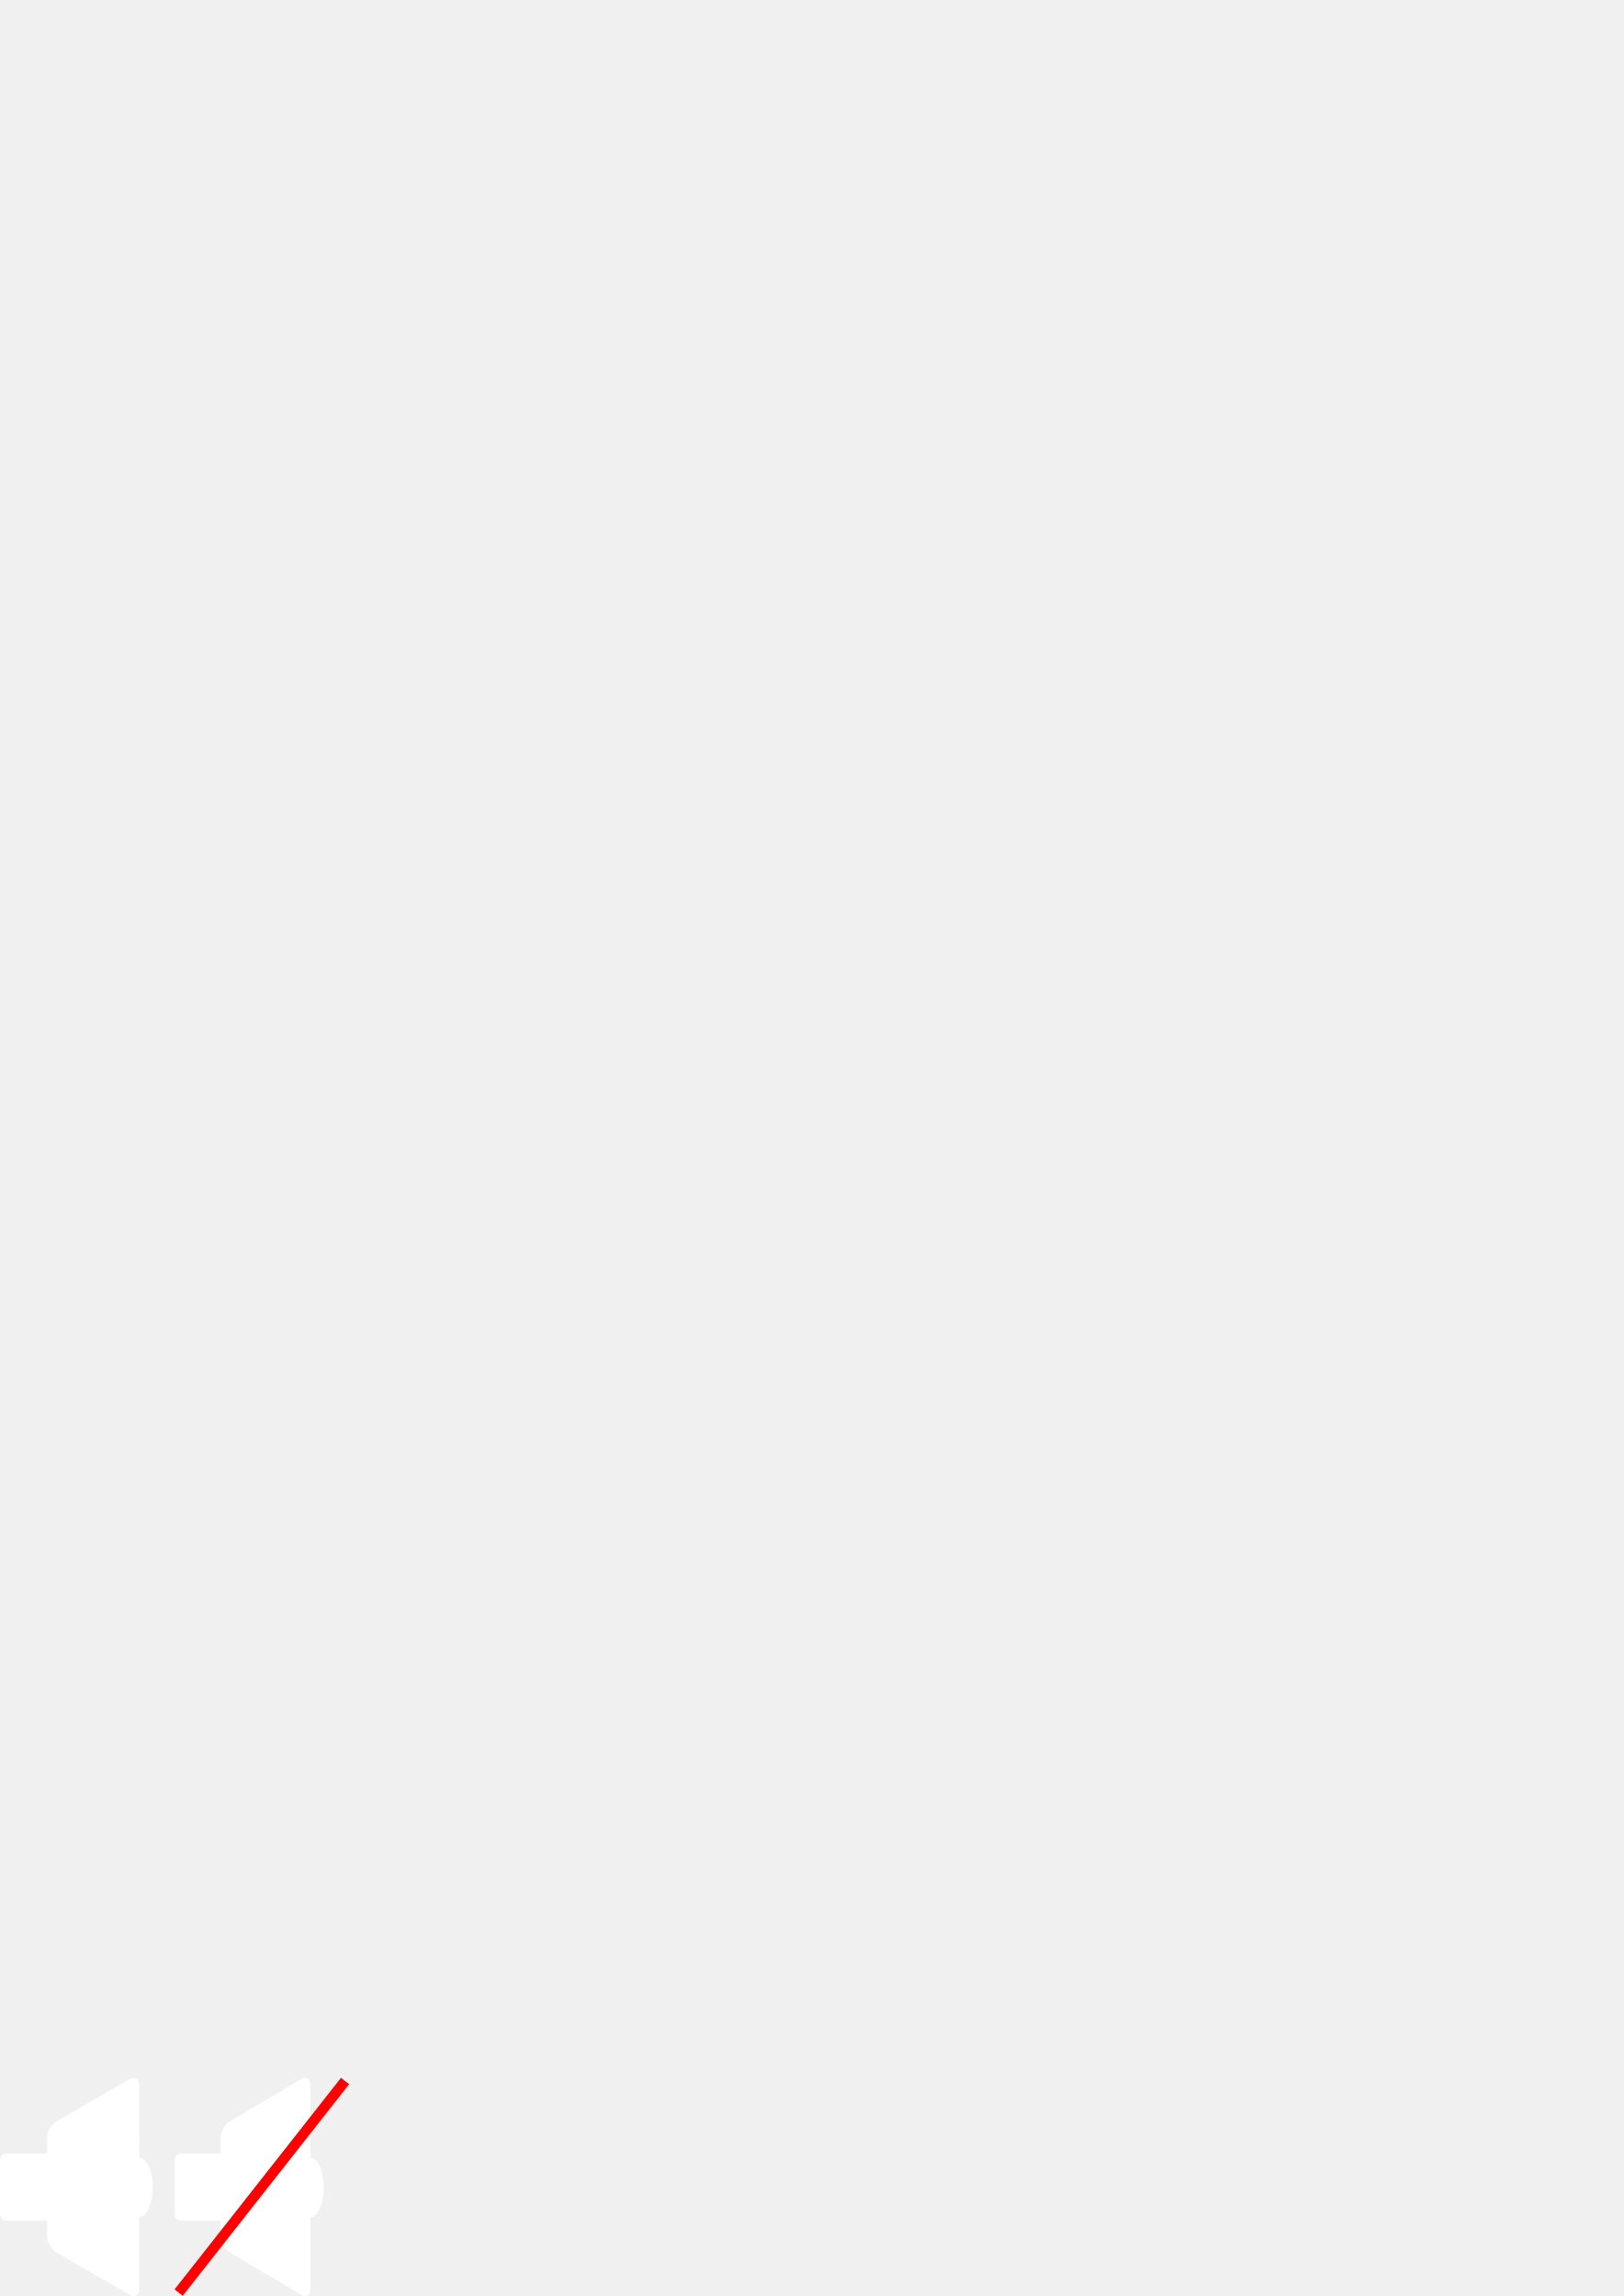
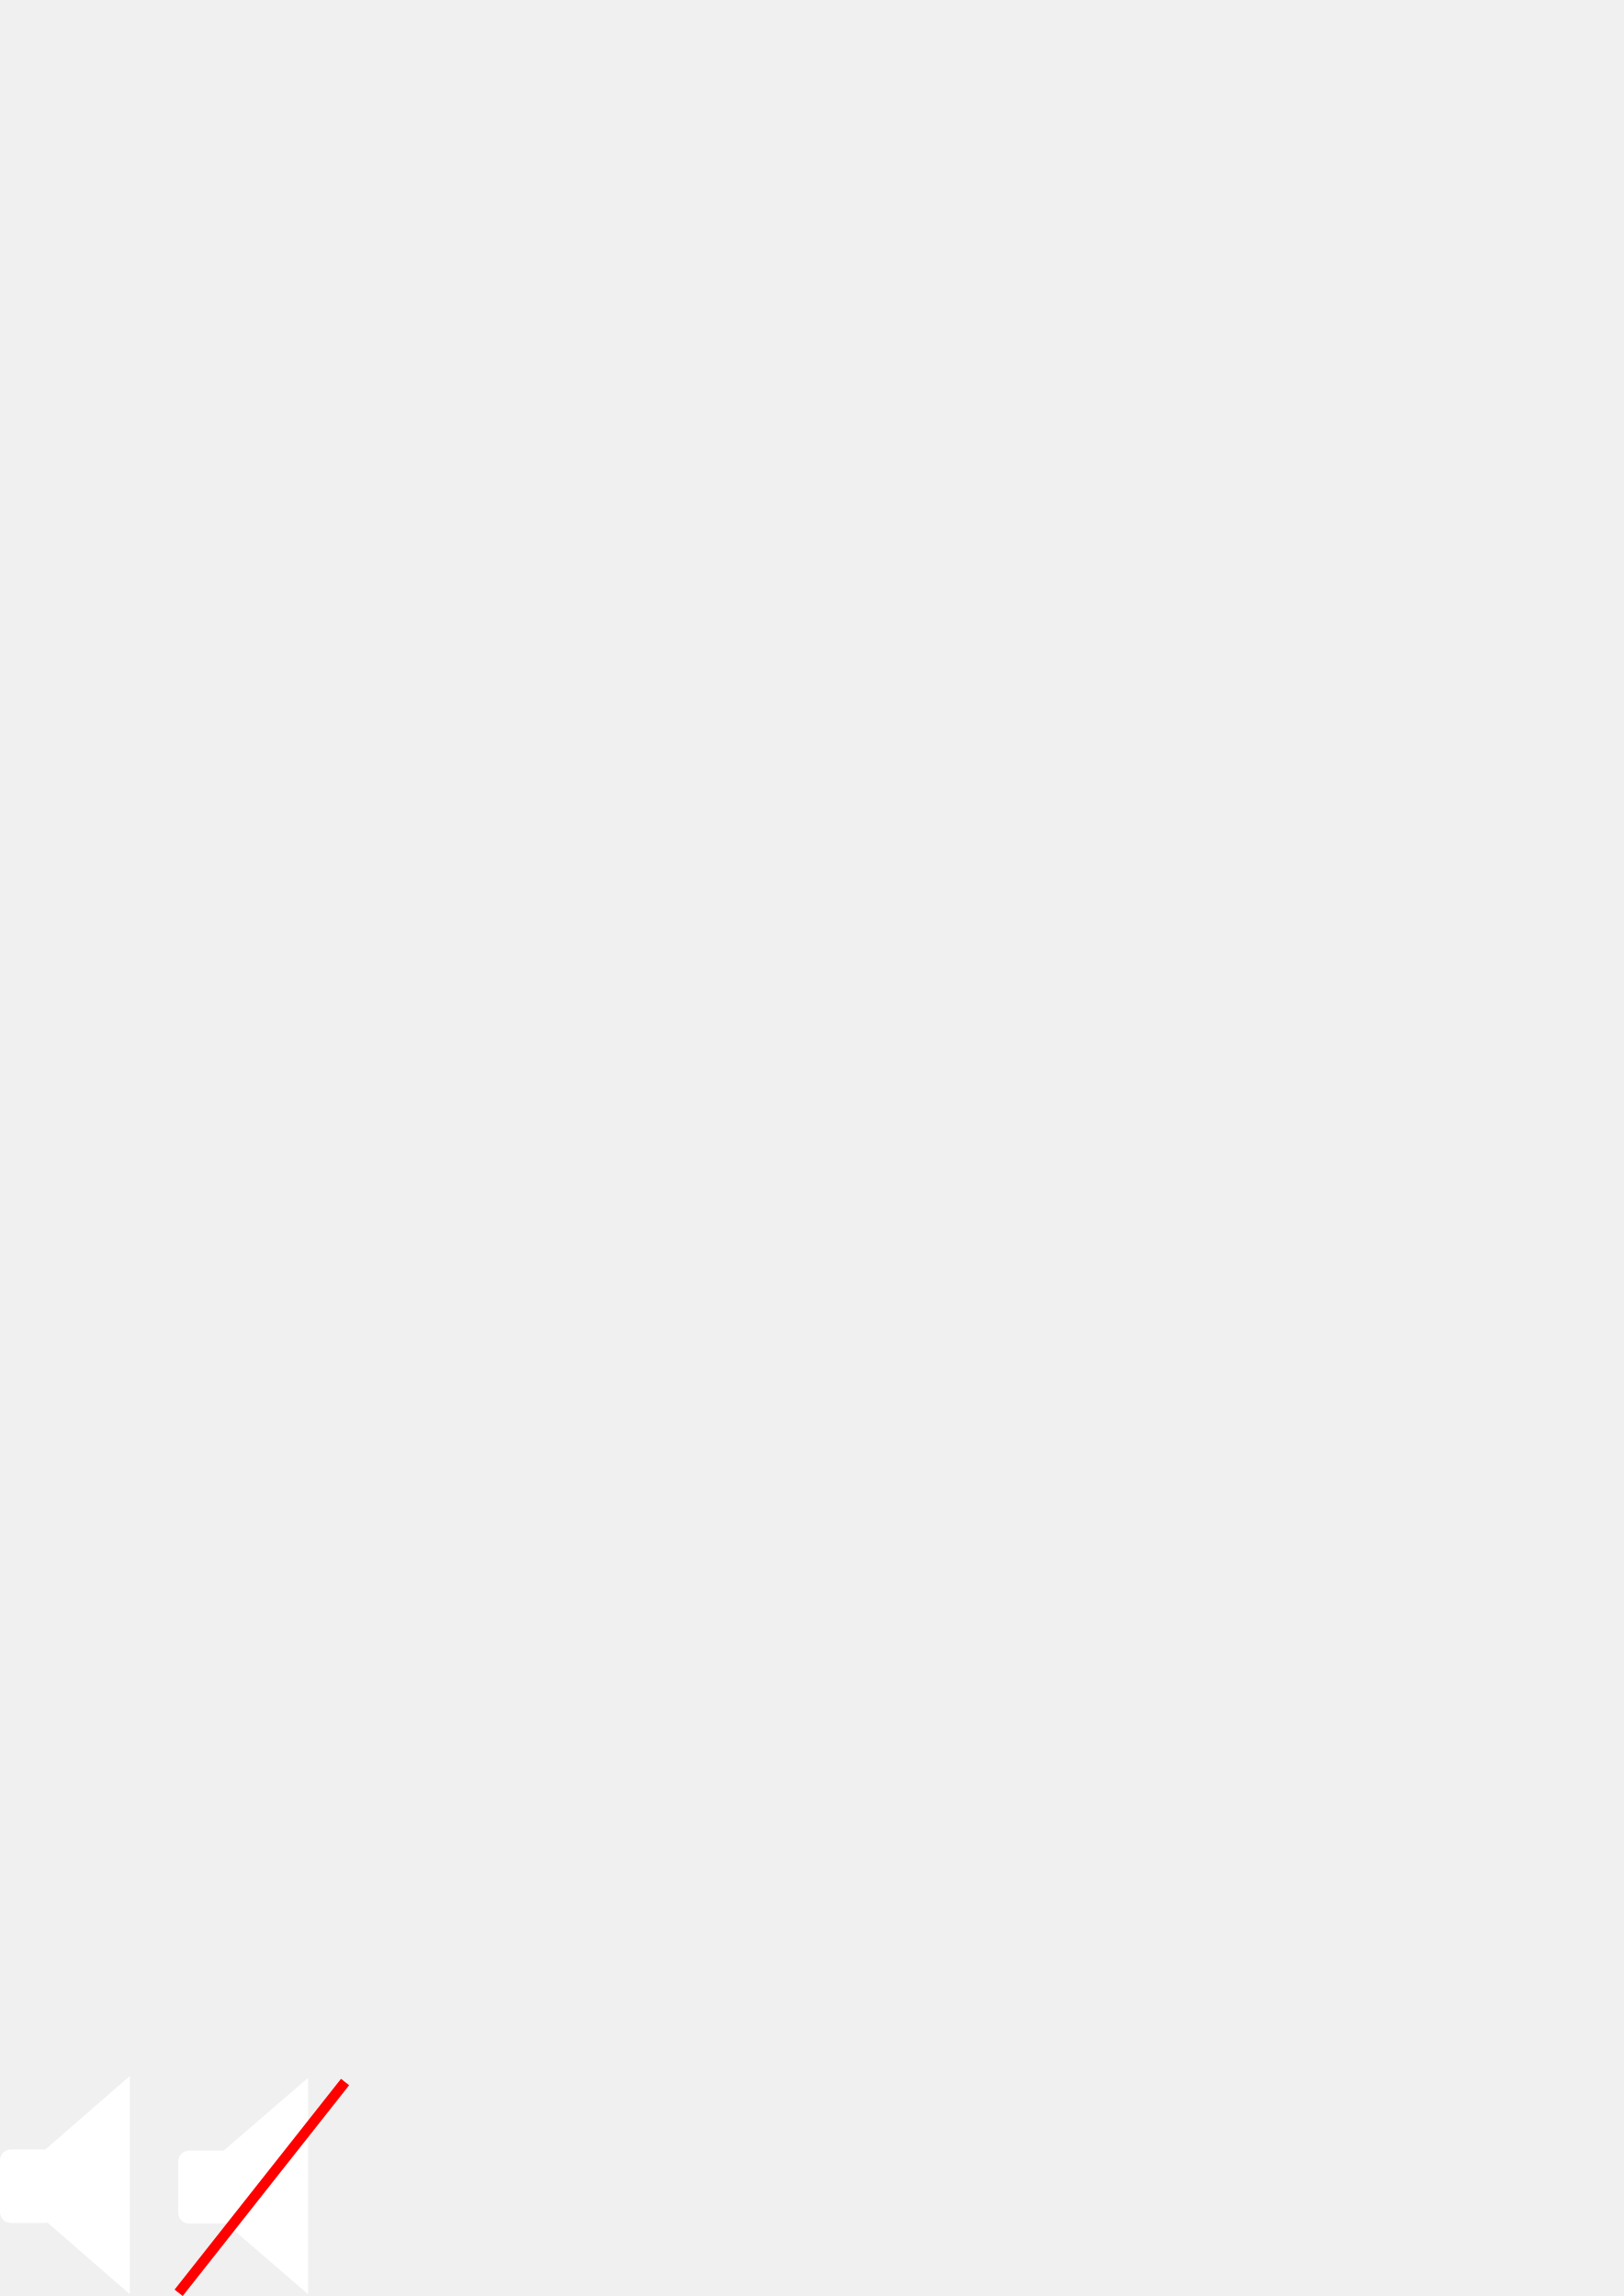
<svg xmlns="http://www.w3.org/2000/svg" width="210mm" height="297mm" viewBox="0 0 744.094 1052.362" id="svg9264" version="1.1">
  <defs id="defs9266" />
  <g id="layer1">
-     <rect style="opacity:1;fill:#ffffff;fill-opacity:1;fill-rule:evenodd;stroke:none;stroke-width:32;stroke-opacity:1" id="rect9272" width="27.439" height="30.688" x="0" y="987.042" rx="2.829" ry="2.813" />
-     <rect style="opacity:1;fill:#ffffff;fill-opacity:1;fill-rule:evenodd;stroke:none;stroke-width:32;stroke-opacity:1" id="rect9819" width="48.705" height="44.908" x="24.889" y="987.229" rx="5.039" ry="4.97" transform="matrix(0.8661682,-0.4997526,0,1,0,0)" />
-     <rect transform="matrix(0.8661682,0.4997526,0,-1,0,0)" ry="4.97" rx="5.039" y="-1017.495" x="24.889" height="44.908" width="48.705" id="rect9821" style="opacity:1;fill:#ffffff;fill-opacity:1;fill-rule:evenodd;stroke:none;stroke-width:32;stroke-opacity:1" />
-     <rect style="opacity:1;fill:#ffffff;fill-opacity:1;fill-rule:evenodd;stroke:none;stroke-width:32;stroke-opacity:1" id="rect9823" width="23.659" height="50.632" x="40.086" y="976.808" rx="5.578" ry="4.97" />
-     <ellipse style="opacity:1;fill:#ffffff;fill-opacity:1;fill-rule:evenodd;stroke:none;stroke-width:32;stroke-opacity:1" id="path9827" cx="63.752" cy="1002.632" rx="6.248" ry="13.59" />
-     <rect ry="2.813" rx="2.761" y="987.042" x="80.062" height="30.688" width="26.776" id="rect9829" style="opacity:1;fill:#ffffff;fill-opacity:1;fill-rule:evenodd;stroke:none;stroke-width:32;stroke-opacity:1" />
-     <rect transform="matrix(0.8608012,-0.5089413,0,1,0,0)" ry="4.97" rx="4.948" y="1034.565" x="117.448" height="44.908" width="47.826" id="rect9831" style="opacity:1;fill:#ffffff;fill-opacity:1;fill-rule:evenodd;stroke:none;stroke-width:32;stroke-opacity:1" />
-     <rect style="opacity:1;fill:#ffffff;fill-opacity:1;fill-rule:evenodd;stroke:none;stroke-width:32;stroke-opacity:1" id="rect9833" width="47.826" height="44.908" x="117.448" y="-970.159" rx="4.948" ry="4.97" transform="matrix(0.8608012,0.5089413,0,-1,0,0)" />
-     <rect ry="4.97" rx="5.444" y="976.808" x="119.18" height="50.632" width="23.088" id="rect9835" style="opacity:1;fill:#ffffff;fill-opacity:1;fill-rule:evenodd;stroke:none;stroke-width:32;stroke-opacity:1" />
-     <ellipse ry="13.59" rx="6.097" cy="1002.632" cx="142.275" id="ellipse9837" style="opacity:1;fill:#ffffff;fill-opacity:1;fill-rule:evenodd;stroke:none;stroke-width:32;stroke-opacity:1" />
-     <path style="fill:none;fill-rule:evenodd;stroke:#ff0000;stroke-width:4.749;stroke-linecap:square;stroke-linejoin:miter;stroke-miterlimit:4;stroke-dasharray:none;stroke-opacity:1" d="M 156.666,955.702 83.335,1048.941" id="path9841" />
+     <path style="opacity:1;fill:#ffffff;fill-opacity:1;fill-rule:nonzero;stroke:none;stroke-width:6;stroke-linecap:butt;stroke-linejoin:miter;stroke-miterlimit:4;stroke-dasharray:none;stroke-opacity:1" id="path3344" d="m 80.609,1002.719 29.008,-16.748 29.008,-16.748 0,33.495 -1e-5,33.495 -29.008,-16.748 z" transform="matrix(0.9901023,0,0,1.492744,-77.76856,-495.271)" />
+     <rect style="opacity:1;fill:#ffffff;fill-opacity:1;fill-rule:nonzero;stroke:none;stroke-width:6;stroke-linecap:butt;stroke-linejoin:miter;stroke-miterlimit:4;stroke-dasharray:none;stroke-opacity:1" id="rect3346" width="25.257" height="33.741" x="0" y="985.167" rx="5.001" ry="5.023" />
+     <path transform="matrix(0.9901005,0,0,1.480361,3.915602,-482.439)" d="m 80.609,1002.719 29.008,-16.748 29.008,-16.748 0,33.495 -1e-5,33.495 -29.008,-16.748 z" id="path3363" style="opacity:1;fill:#ffffff;fill-opacity:1;fill-rule:nonzero;stroke:none;stroke-width:6;stroke-linecap:butt;stroke-linejoin:miter;stroke-miterlimit:4;stroke-dasharray:none;stroke-opacity:1" />
+     <rect ry="4.981" rx="5.001" y="985.717" x="81.684" height="33.461" width="25.257" id="rect3365" style="opacity:1;fill:#ffffff;fill-opacity:1;fill-rule:nonzero;stroke:none;stroke-width:6;stroke-linecap:butt;stroke-linejoin:miter;stroke-miterlimit:4;stroke-dasharray:none;stroke-opacity:1" />
+     <path id="path3367" d="M 156.671,956.144 83.329,1049.033" style="fill:none;fill-rule:evenodd;stroke:#ff0000;stroke-width:4.741;stroke-linecap:square;stroke-linejoin:miter;stroke-miterlimit:4;stroke-dasharray:none;stroke-opacity:1" />
  </g>
</svg>
